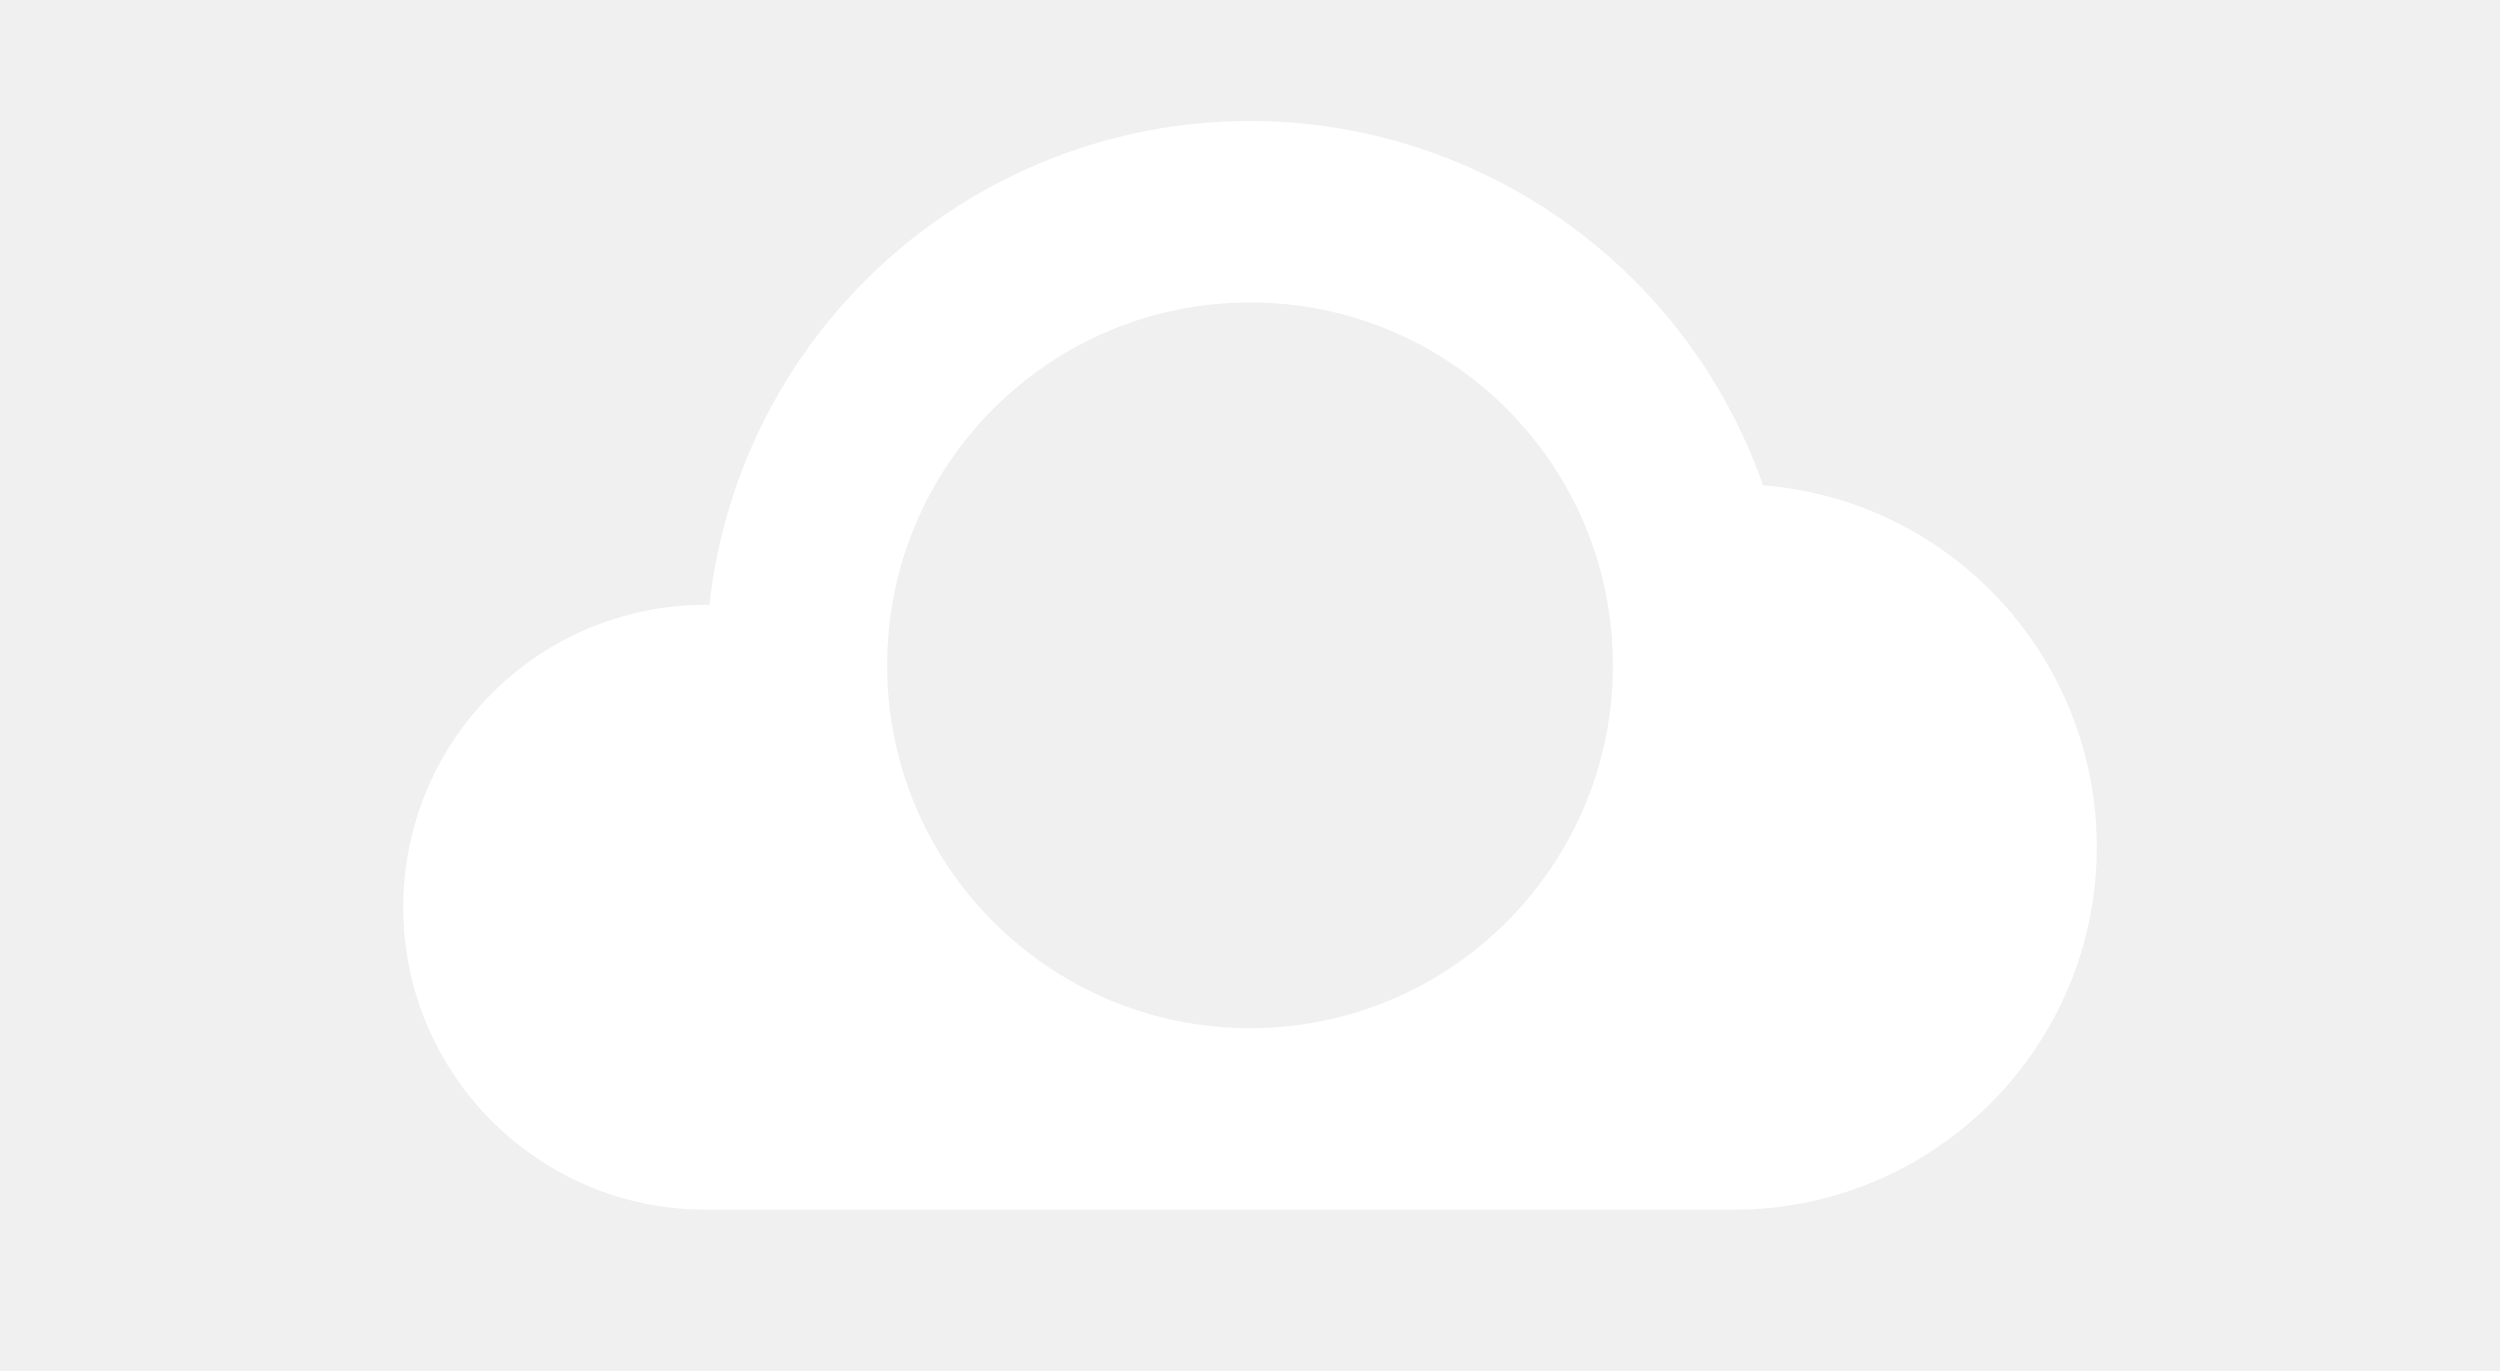
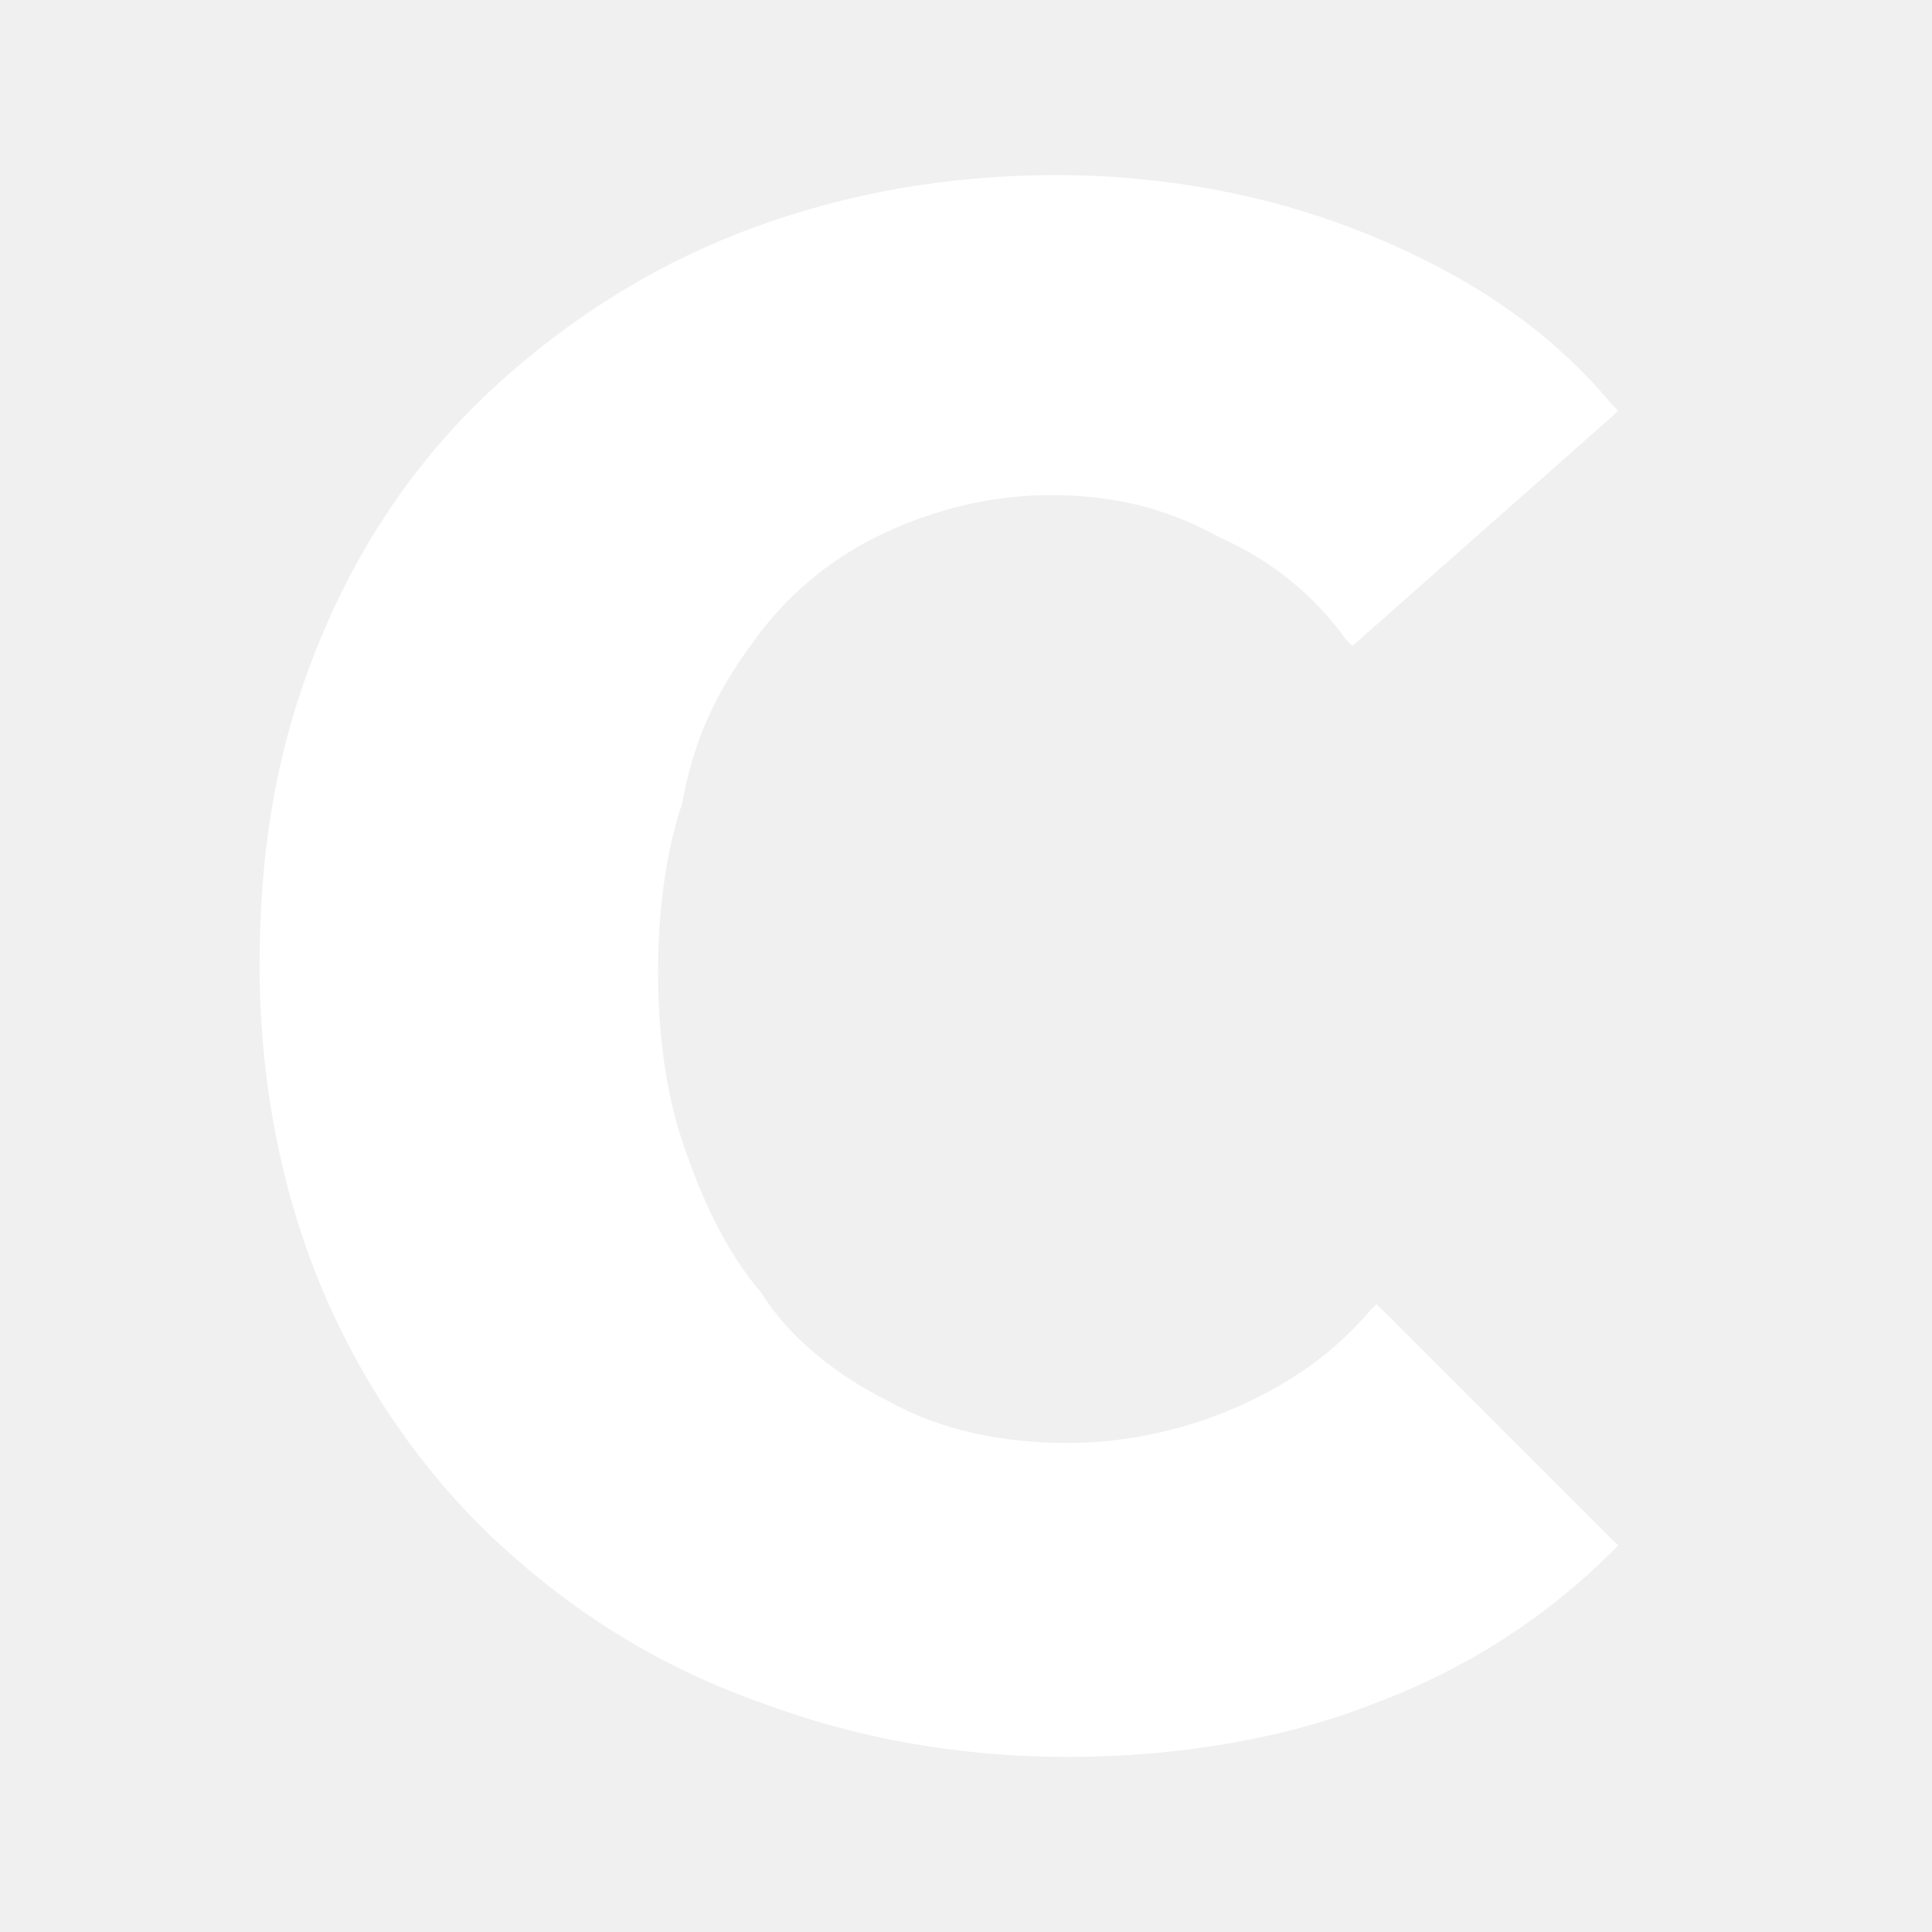
- <svg xmlns="http://www.w3.org/2000/svg" enable-background="new 0 0 595.275 311.111" xml:space="preserve" height="34" width="62" version="1.1" y="0px" x="0px" viewBox="0 0 62.001 34">
-   <path d="m31.001 3a13.5 13.5 0 0 0 -13.409 12.006 7.5 7.5 0 0 0 -0.091 -0.006 7.5 7.5 0 0 0 -7.5 7.5 7.5 7.5 0 0 0 7.5 7.5h13.5 12a9 9 0 0 0 9 -9 9 9 0 0 0 -8.277 -8.965 13.5 13.5 0 0 0 -12.723 -9.035zm0 4.5a9 9 0 0 1 9 9 9 9 0 0 1 -9 9 9 9 0 0 1 -9 -9 9 9 0 0 1 9 -9z" fill="#fff" />
+ <svg xmlns="http://www.w3.org/2000/svg" viewBox="0,0,32,32" style="enable-background:new 0 0 32 32;" version="1.1">
+   <defs />
+   <g id="layer1">
+     <path d="M12.5,10.6C13,9.9 13.7,9.3 14.5,8.9C15.3,8.5 16.3,8.2 17.4,8.2C18.4,8.2 19.3,8.4 20.2,8.9C21.1,9.3 21.8,9.9 22.3,10.6L22.4,10.7L26.7,6.9L26.8,6.8L26.7,6.7C25.7,5.5 24.4,4.6 22.7,3.9C21,3.2 19.2,2.9 17.5,2.9C15.7,2.9 14,3.2 12.4,3.8C10.8,4.4 9.4,5.3 8.2,6.4C7,7.5 6,8.9 5.3,10.6C4.6,12.3 4.3,14 4.3,16C4.3,18 4.7,19.9 5.4,21.5C6.1,23.1 7.1,24.5 8.3,25.6C9.5,26.7 10.9,27.6 12.6,28.2C14.2,28.8 15.9,29.1 17.7,29.1C19.5,29.1 21.3,28.8 22.8,28.2C24.4,27.6 25.7,26.7 26.7,25.7L26.8,25.6L22.9,21.7L22.8,21.6L22.7,21.7C22.1,22.4 21.4,22.9 20.5,23.3C19.6,23.7 18.6,23.9 17.7,23.9C16.6,23.9 15.6,23.7 14.7,23.2C13.9,22.8 13.1,22.2 12.6,21.4C12,20.7 11.6,19.8 11.3,18.9C11,18 10.9,17 10.9,16.1C10.9,15.2 11,14.2 11.3,13.3C11.5,12.2 11.9,11.4 12.5,10.6L12.5,10.6Z" fill="#FFFFFF" />
+   </g>
</svg>
